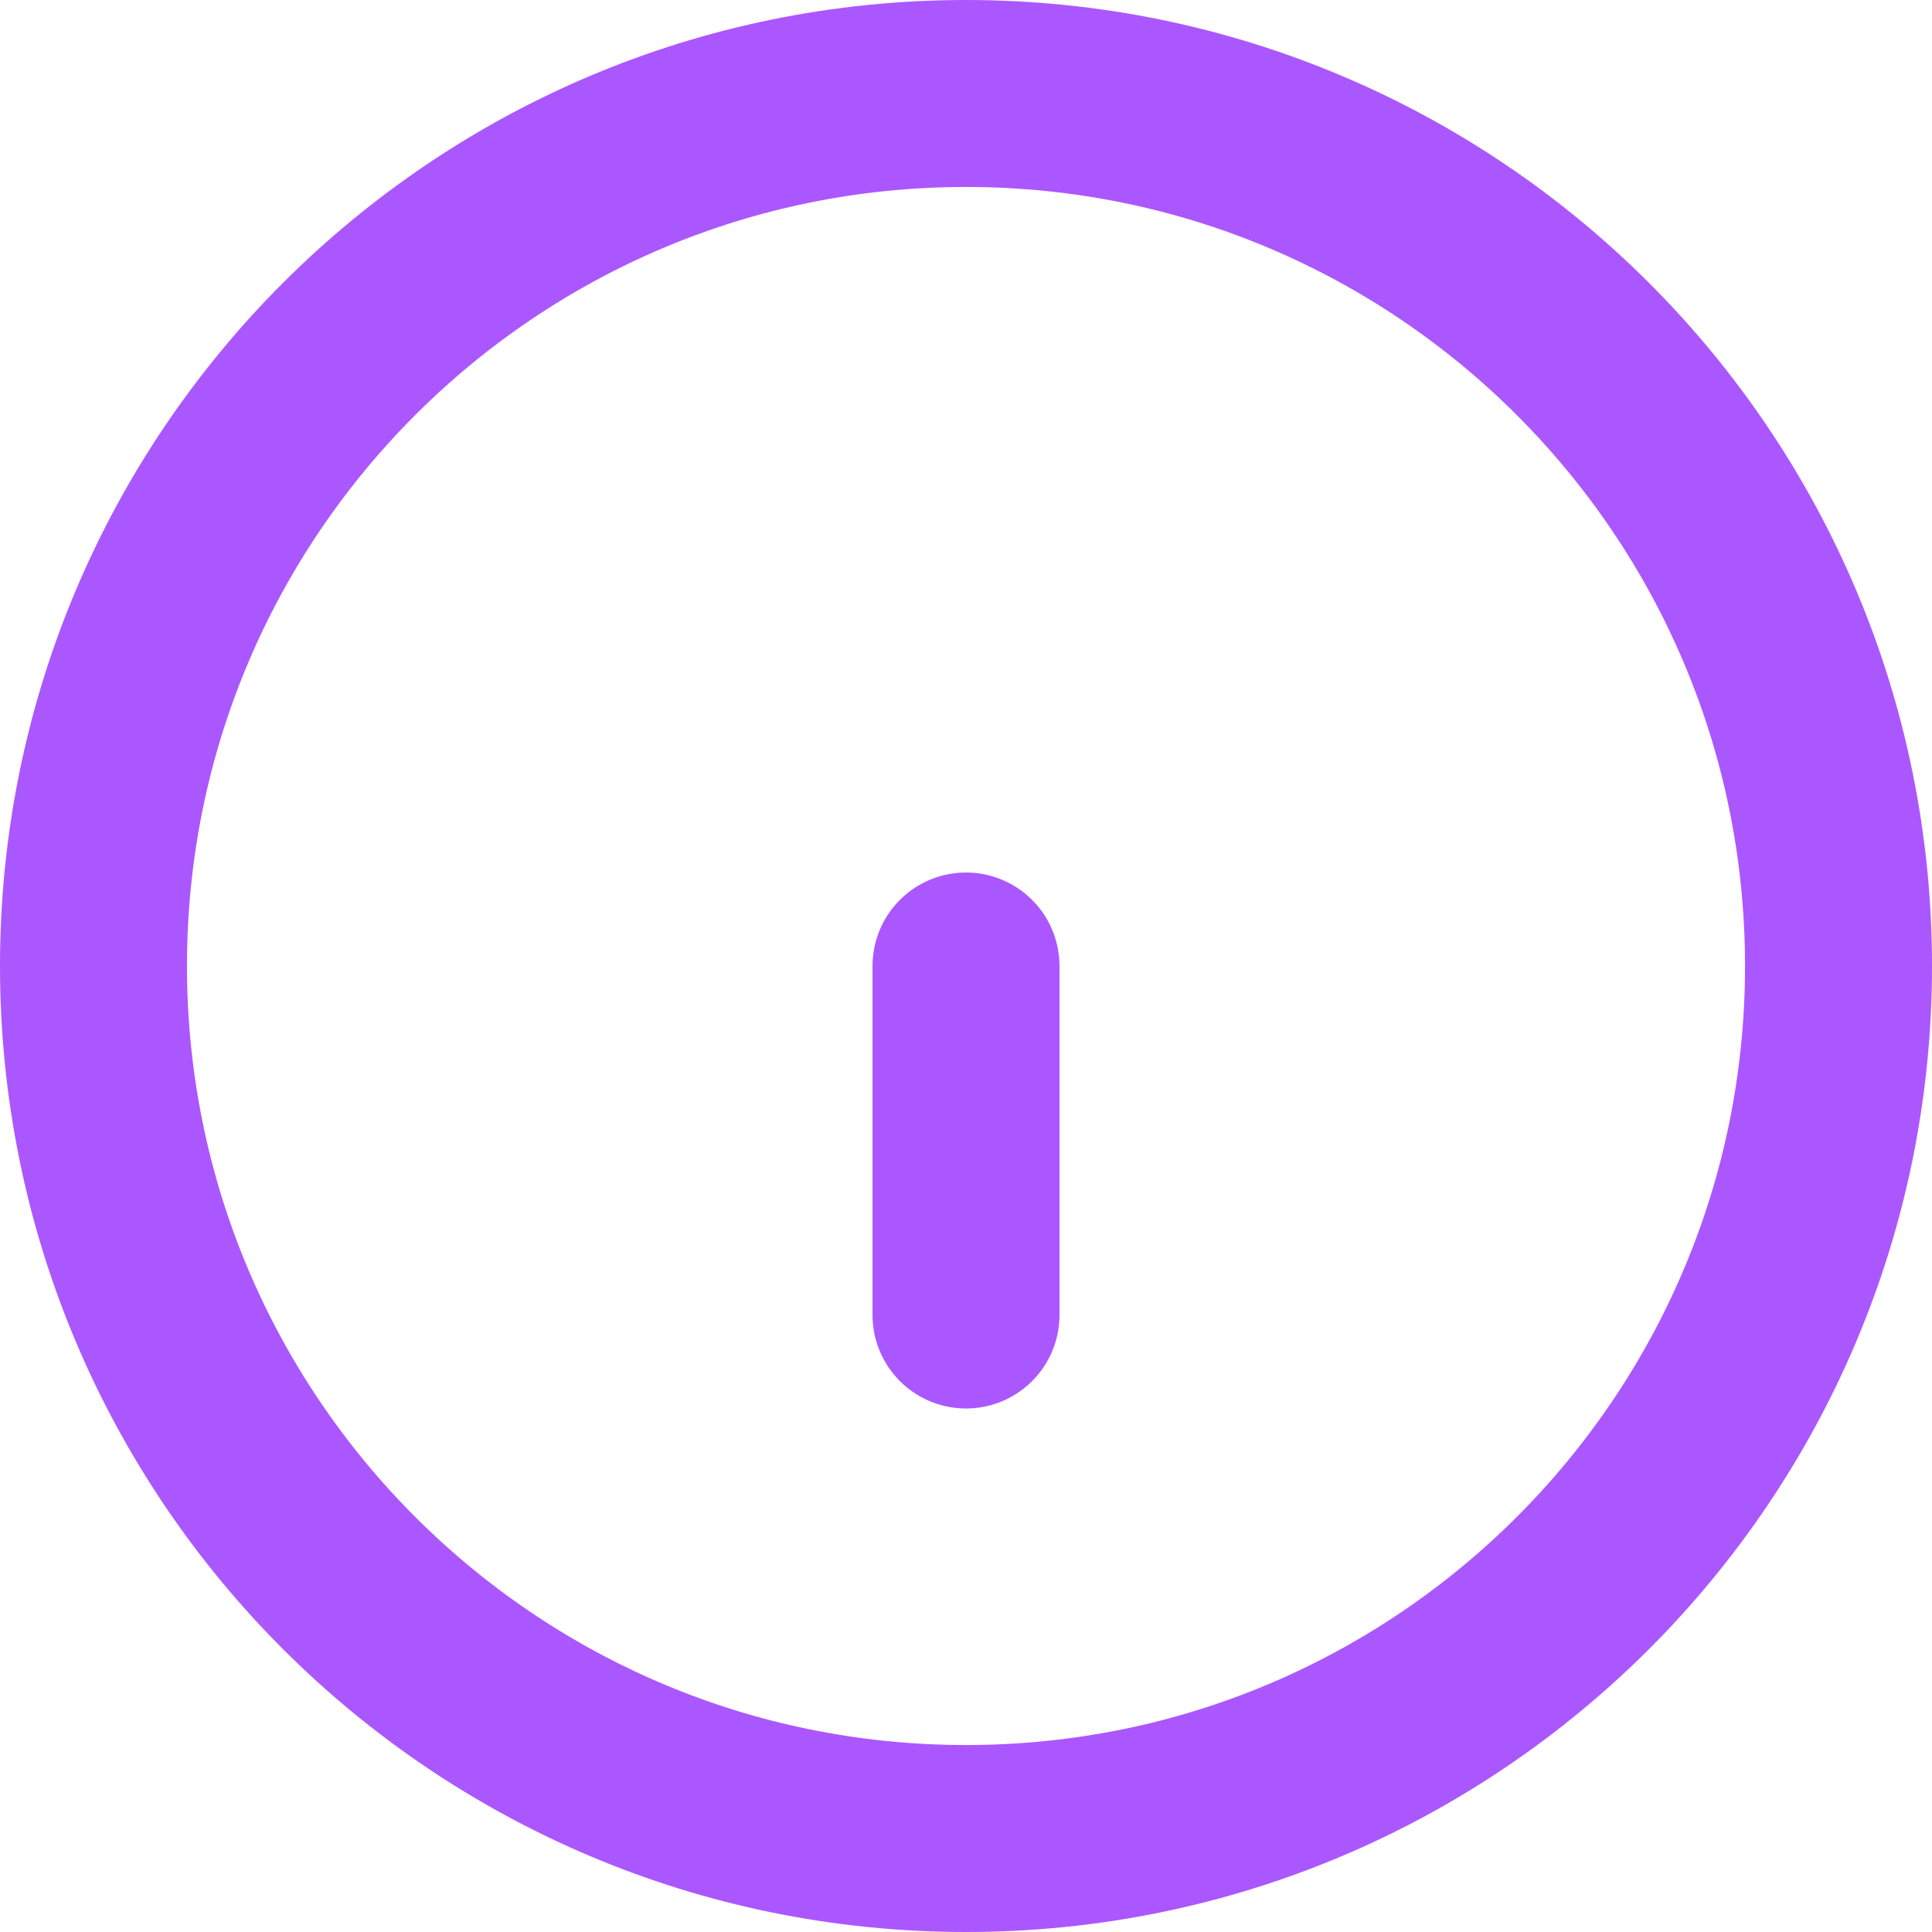
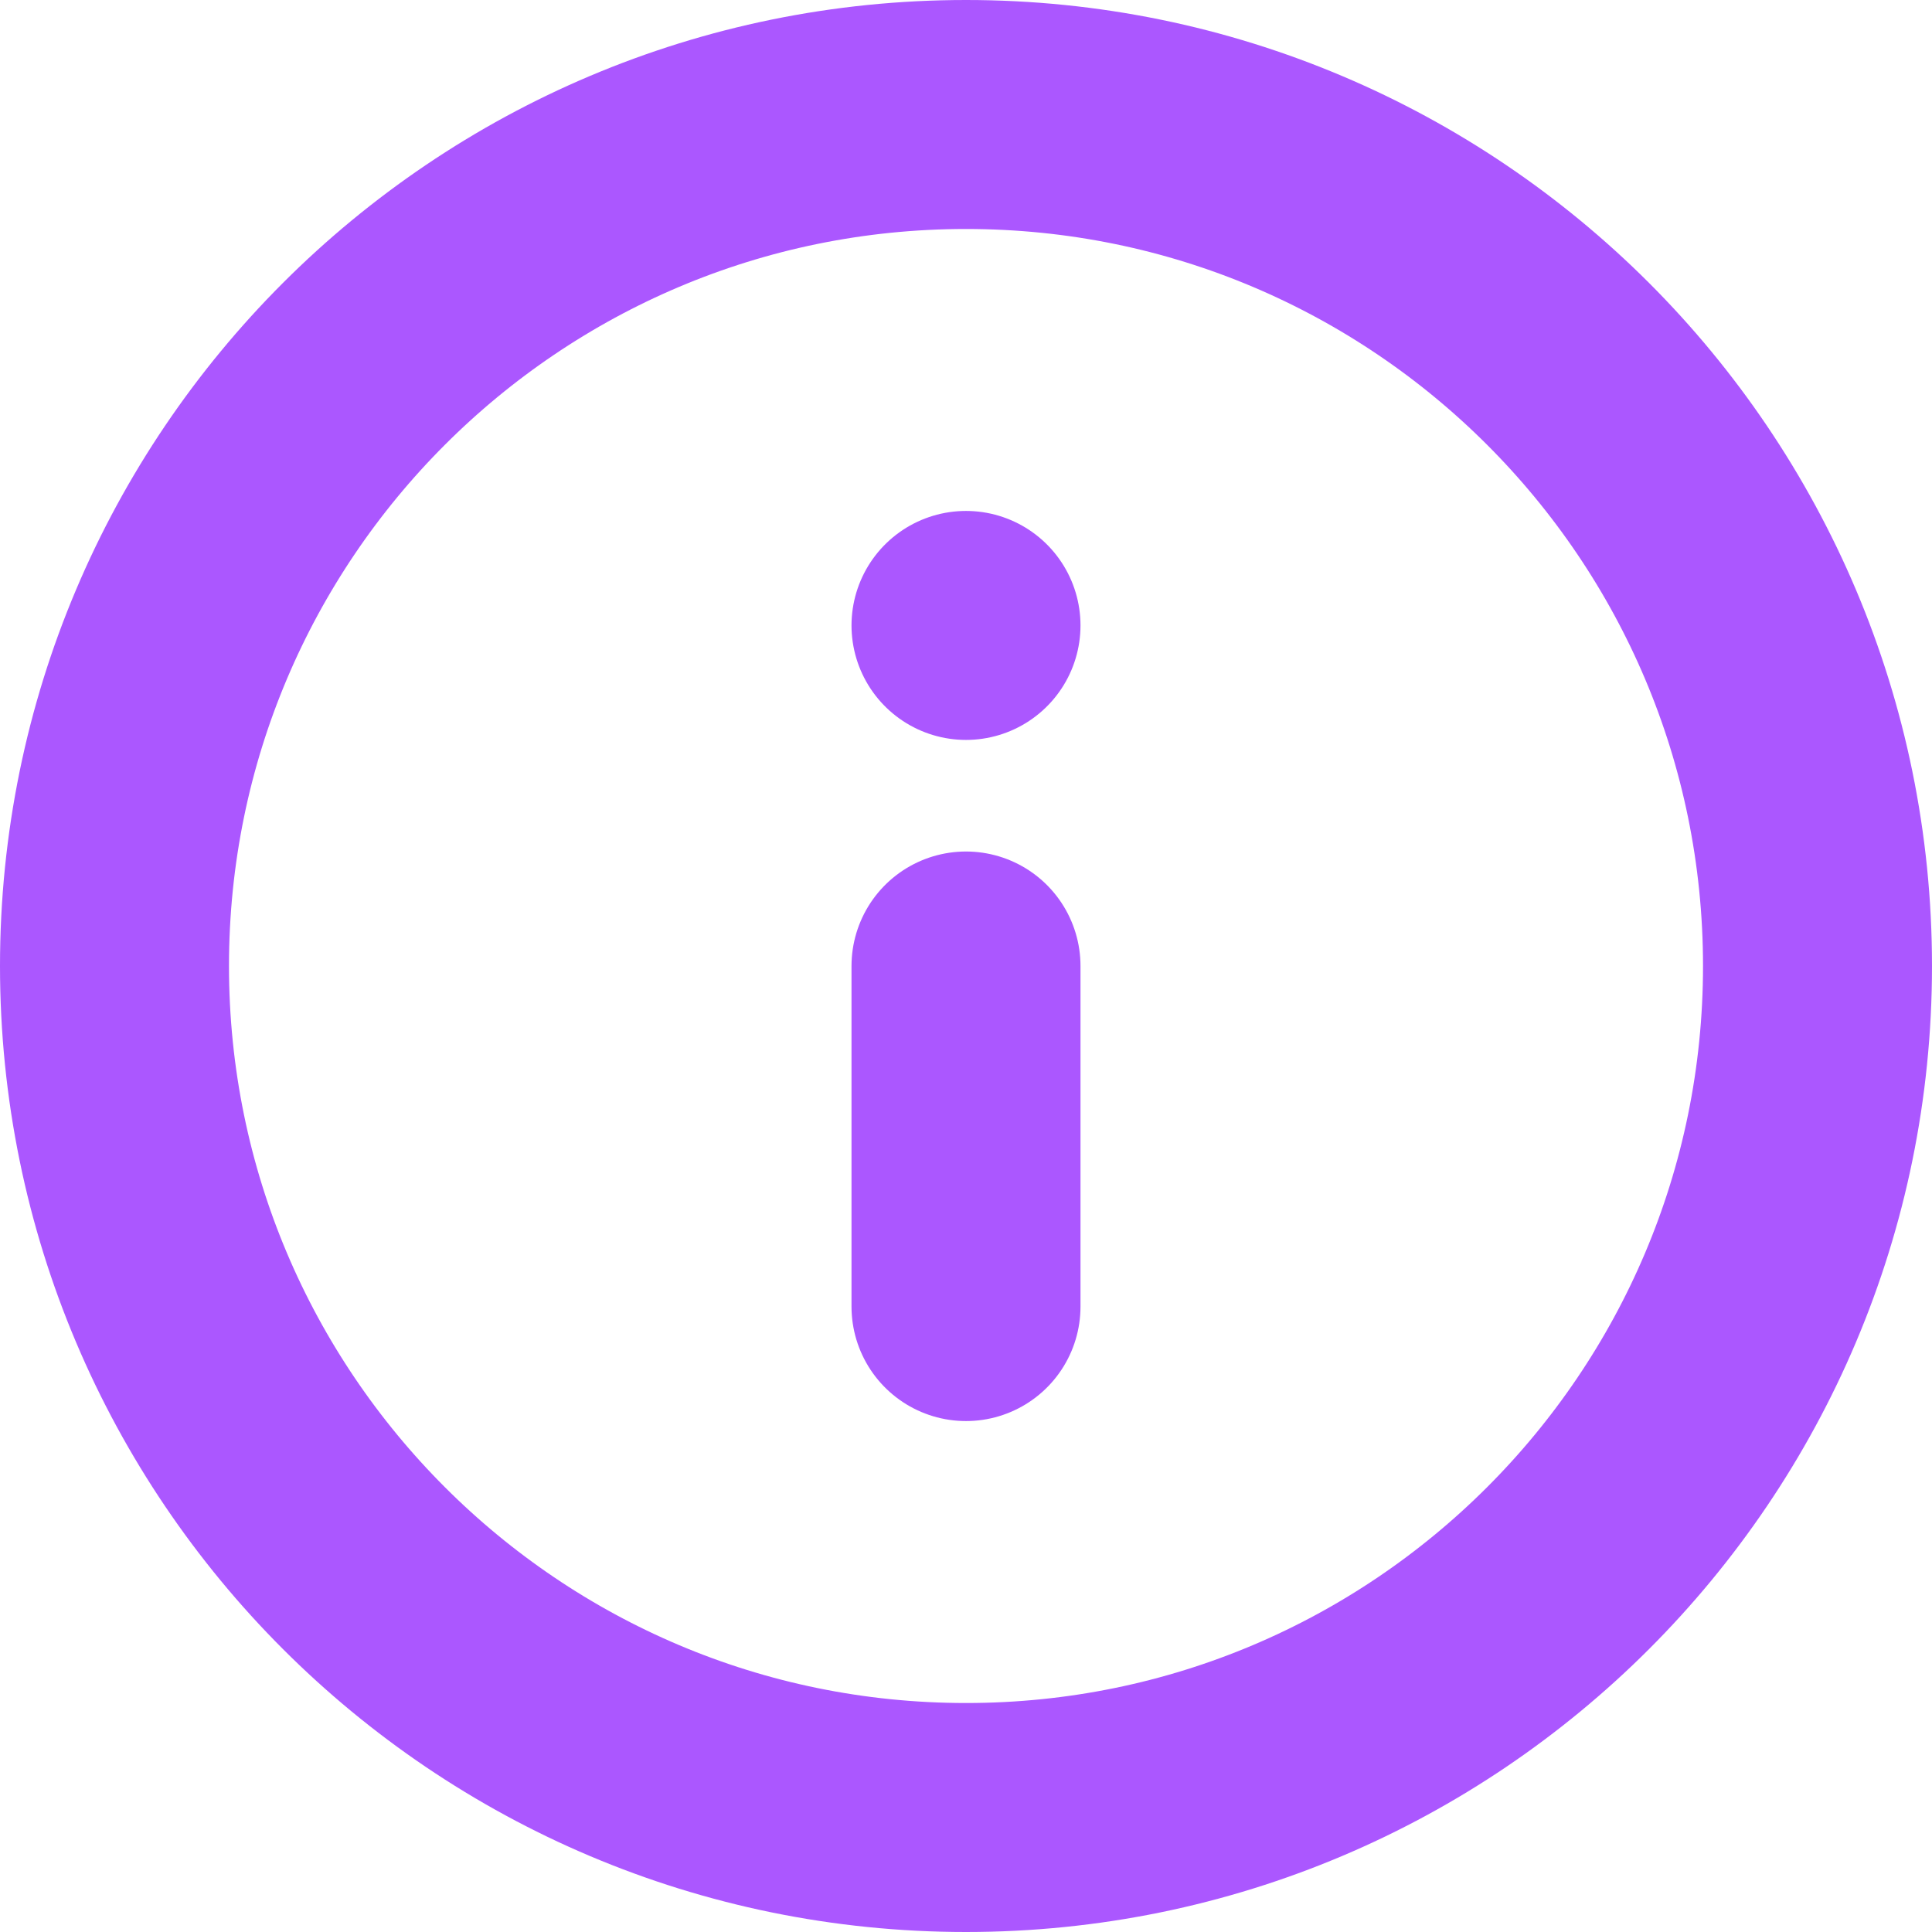
- <svg xmlns="http://www.w3.org/2000/svg" width="31" height="31" viewBox="0 0 31 31">
+ <svg xmlns="http://www.w3.org/2000/svg" width="25.312" height="25.312" viewBox="0 0 25.312 25.312">
  <defs>
-     <style>
-             .cls-1{fill:none;stroke:#ab57ff;stroke-linecap:round;stroke-linejoin:round;stroke-width:3px}
-         </style>
+     <style>.a{fill:none;stroke:#ab57ff;stroke-linecap:round;stroke-linejoin:round;stroke-width:3px;}</style>
  </defs>
-   <g id="Icon_feather-info" transform="translate(-1.5 -1.5)">
-     <path id="Path_705" d="M31 17A14 14 0 1 1 17 3a14 14 0 0 1 14 14z" class="cls-1" />
-     <path id="Path_706" d="M18 23.6V18" class="cls-1" transform="translate(-1 -1)" />
+   <g transform="translate(-1.5 -1.5)">
+     <path class="a" d="M25.312,14.156A11.156,11.156,0,1,1,14.156,3,11.156,11.156,0,0,1,25.312,14.156Z" transform="translate(0 0)" />
+     <path class="a" d="M18,22.462V18" transform="translate(-3.844 -3.844)" />
+     <path class="a" d="M18,12h0" transform="translate(-3.844 -2.306)" />
  </g>
</svg>
